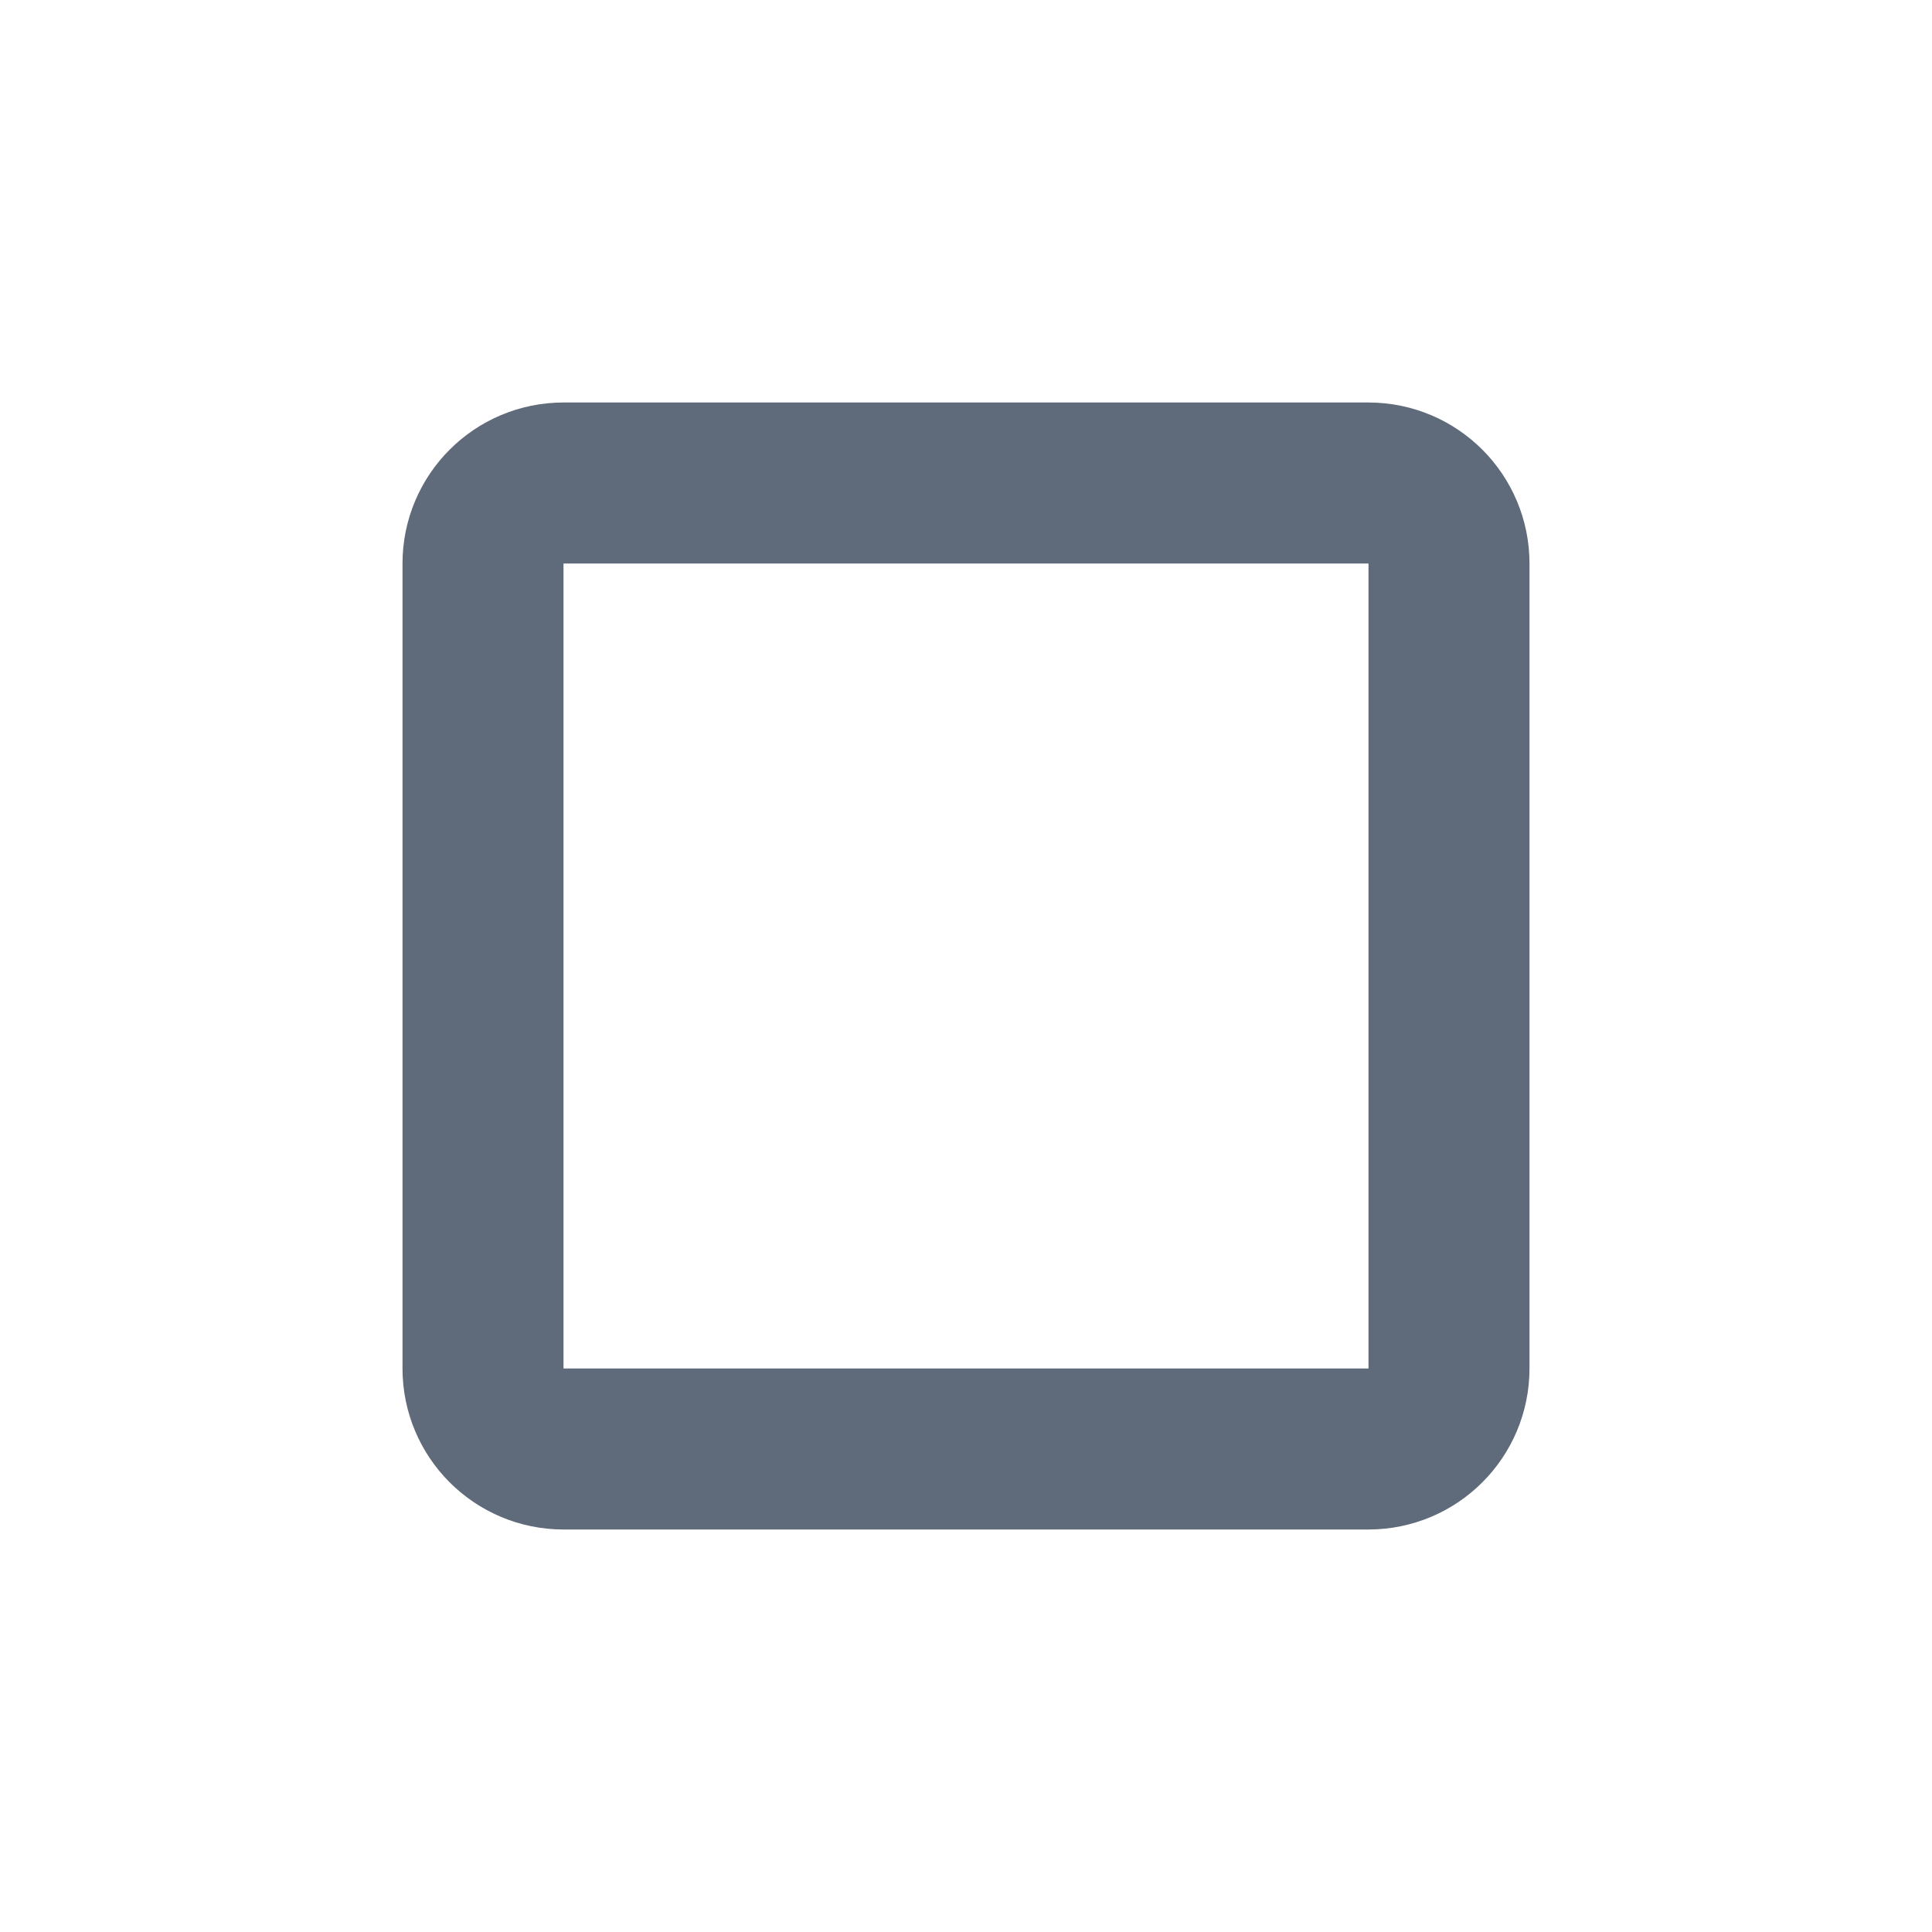
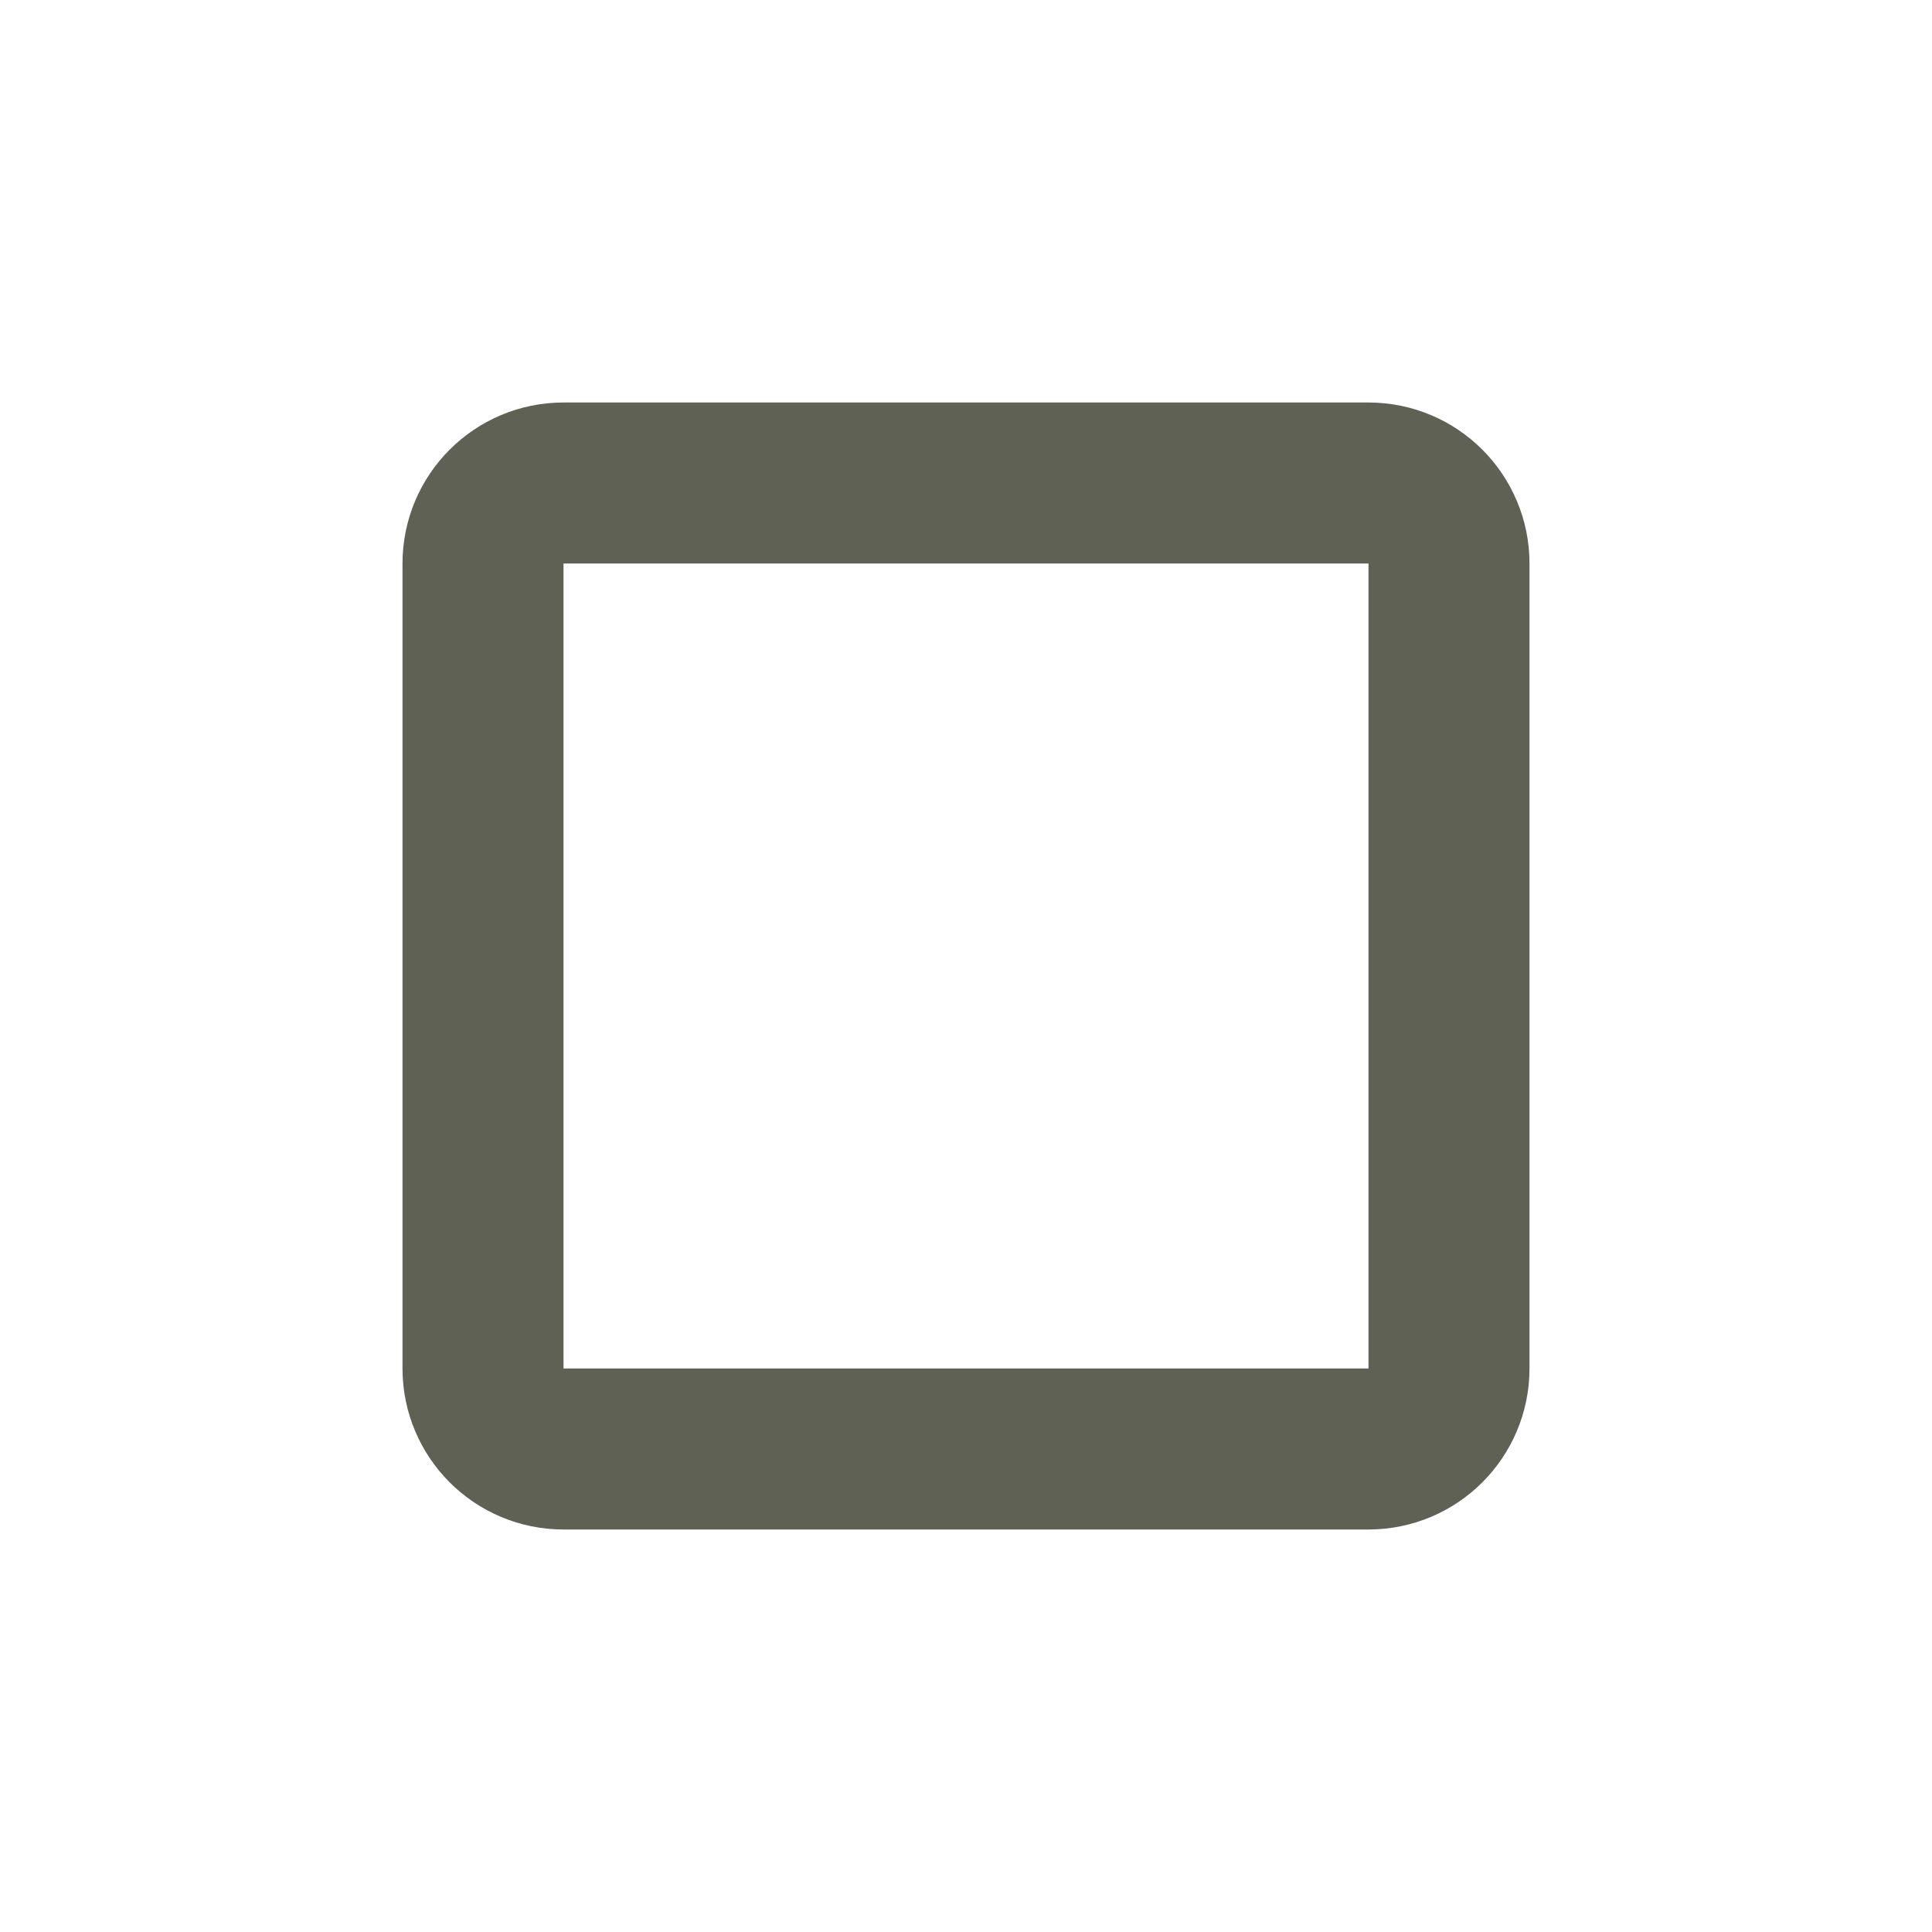
- <svg xmlns="http://www.w3.org/2000/svg" width="24" height="24" viewBox="0 0 24 24" fill="none" stroke="#5f6b7a" stroke-width="2" stroke-linecap="round" stroke-linejoin="round">
+ <svg xmlns="http://www.w3.org/2000/svg" width="24" height="24" viewBox="0 0 24 24" fill="none" stroke="#5f6155" stroke-width="2" stroke-linecap="round" stroke-linejoin="round">
  <rect x="6" y="6" width="12" height="12" rx="1" />
</svg>
